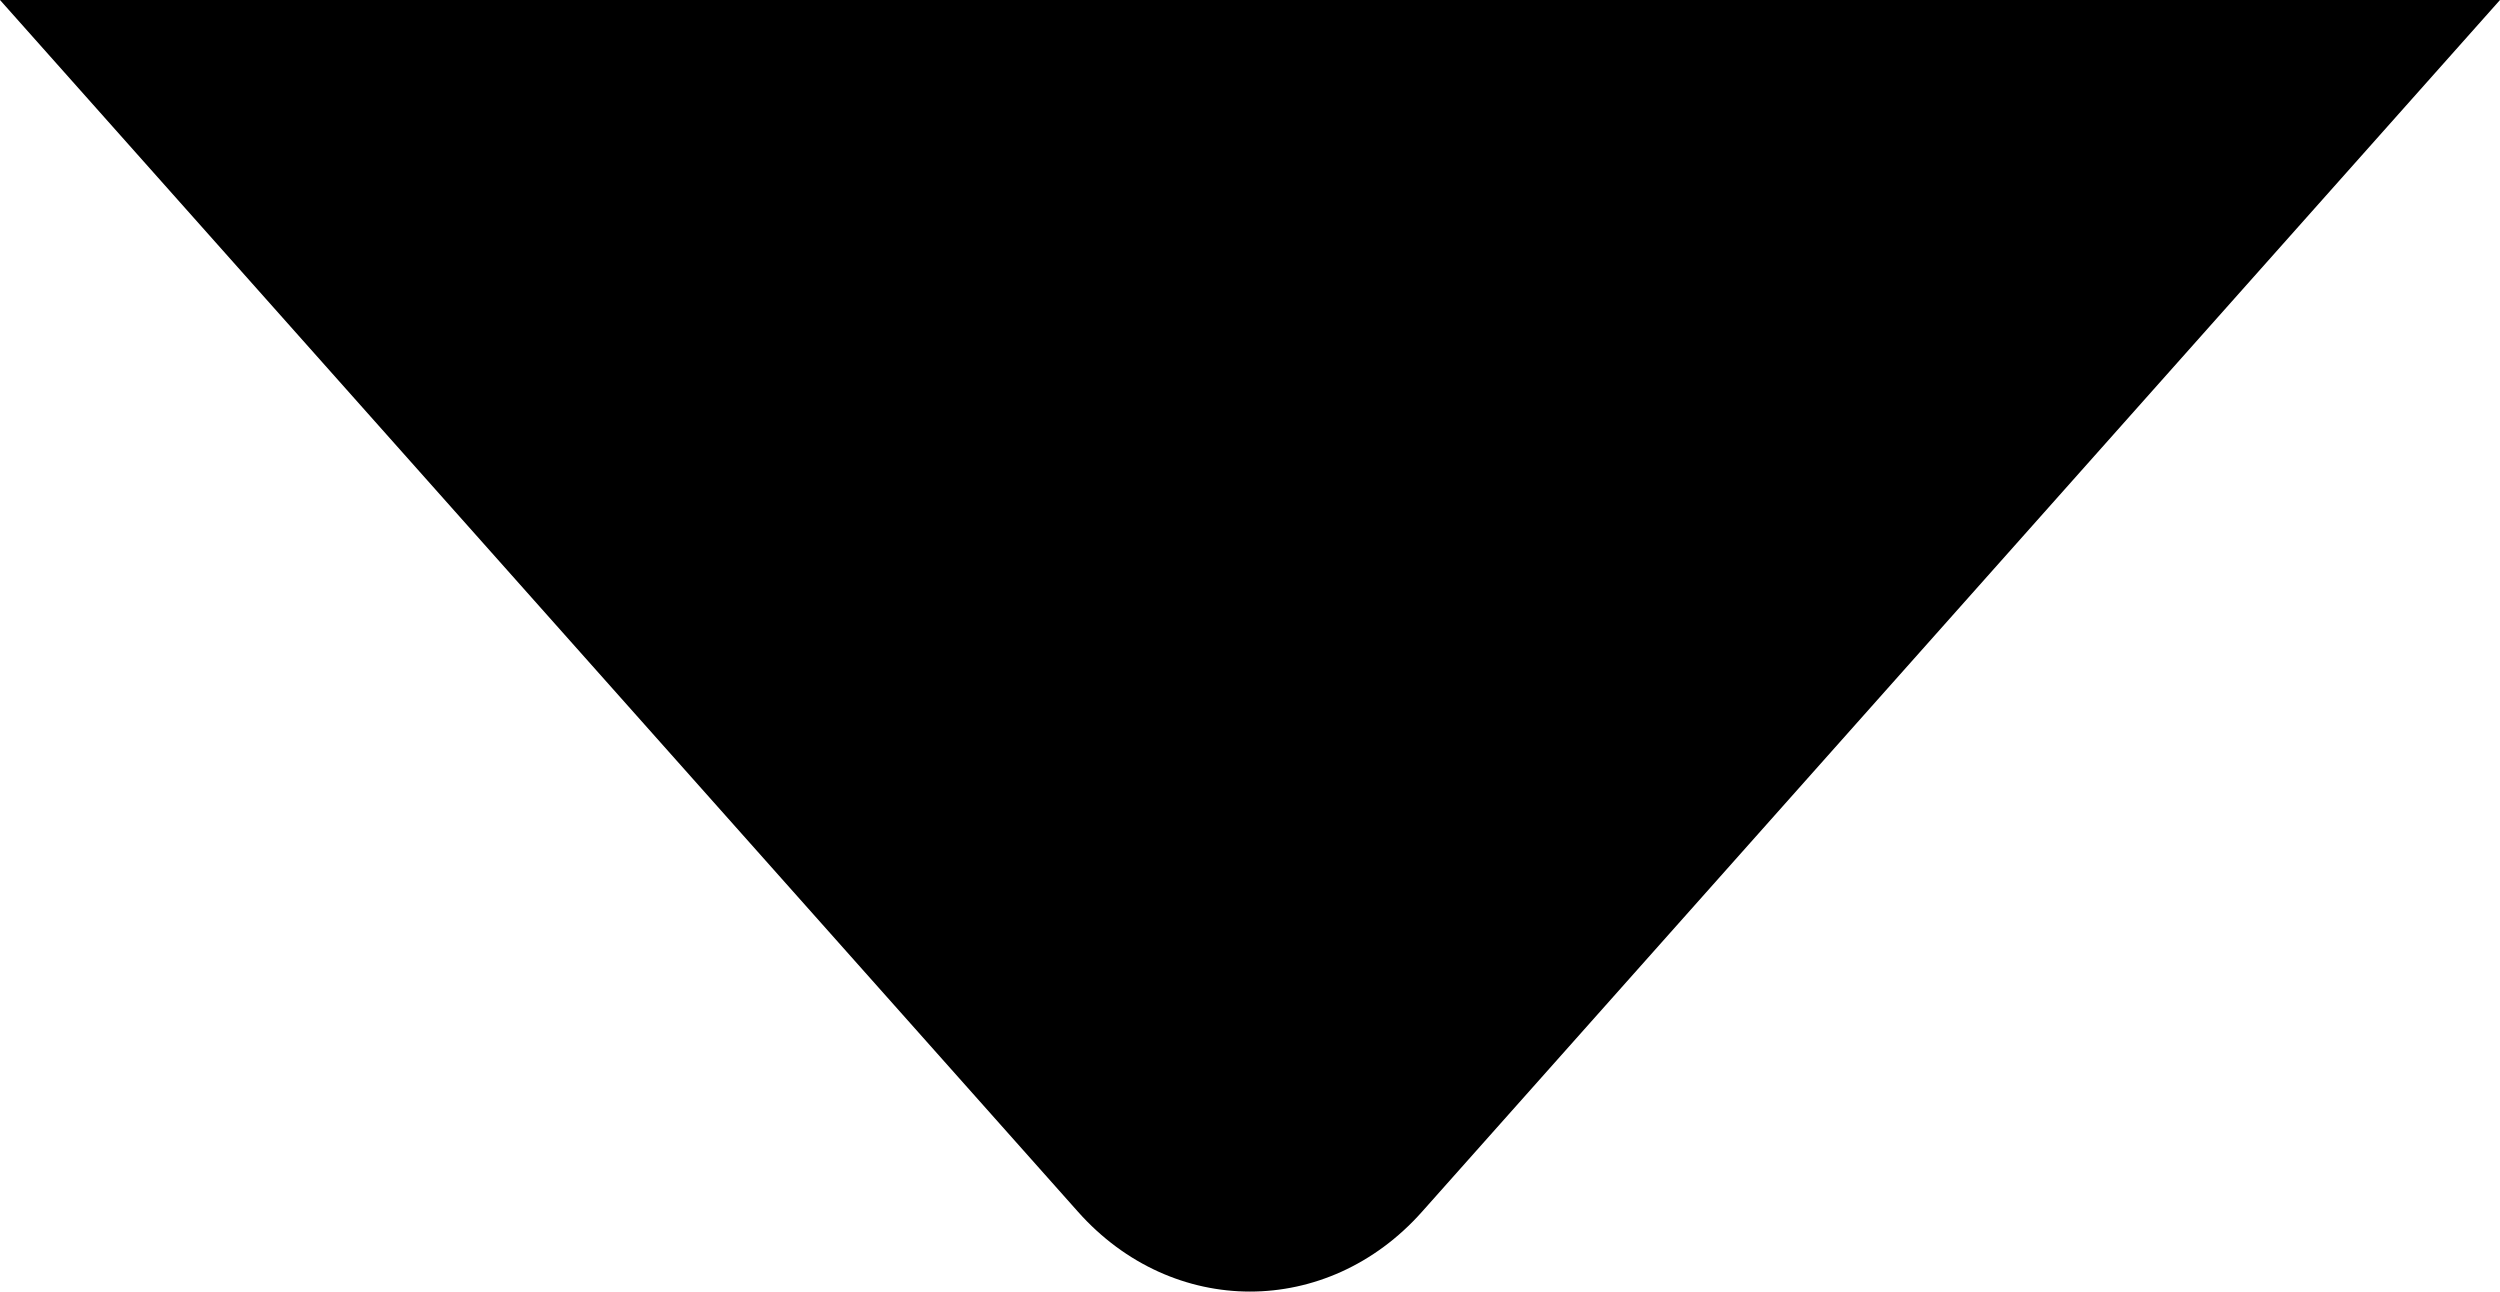
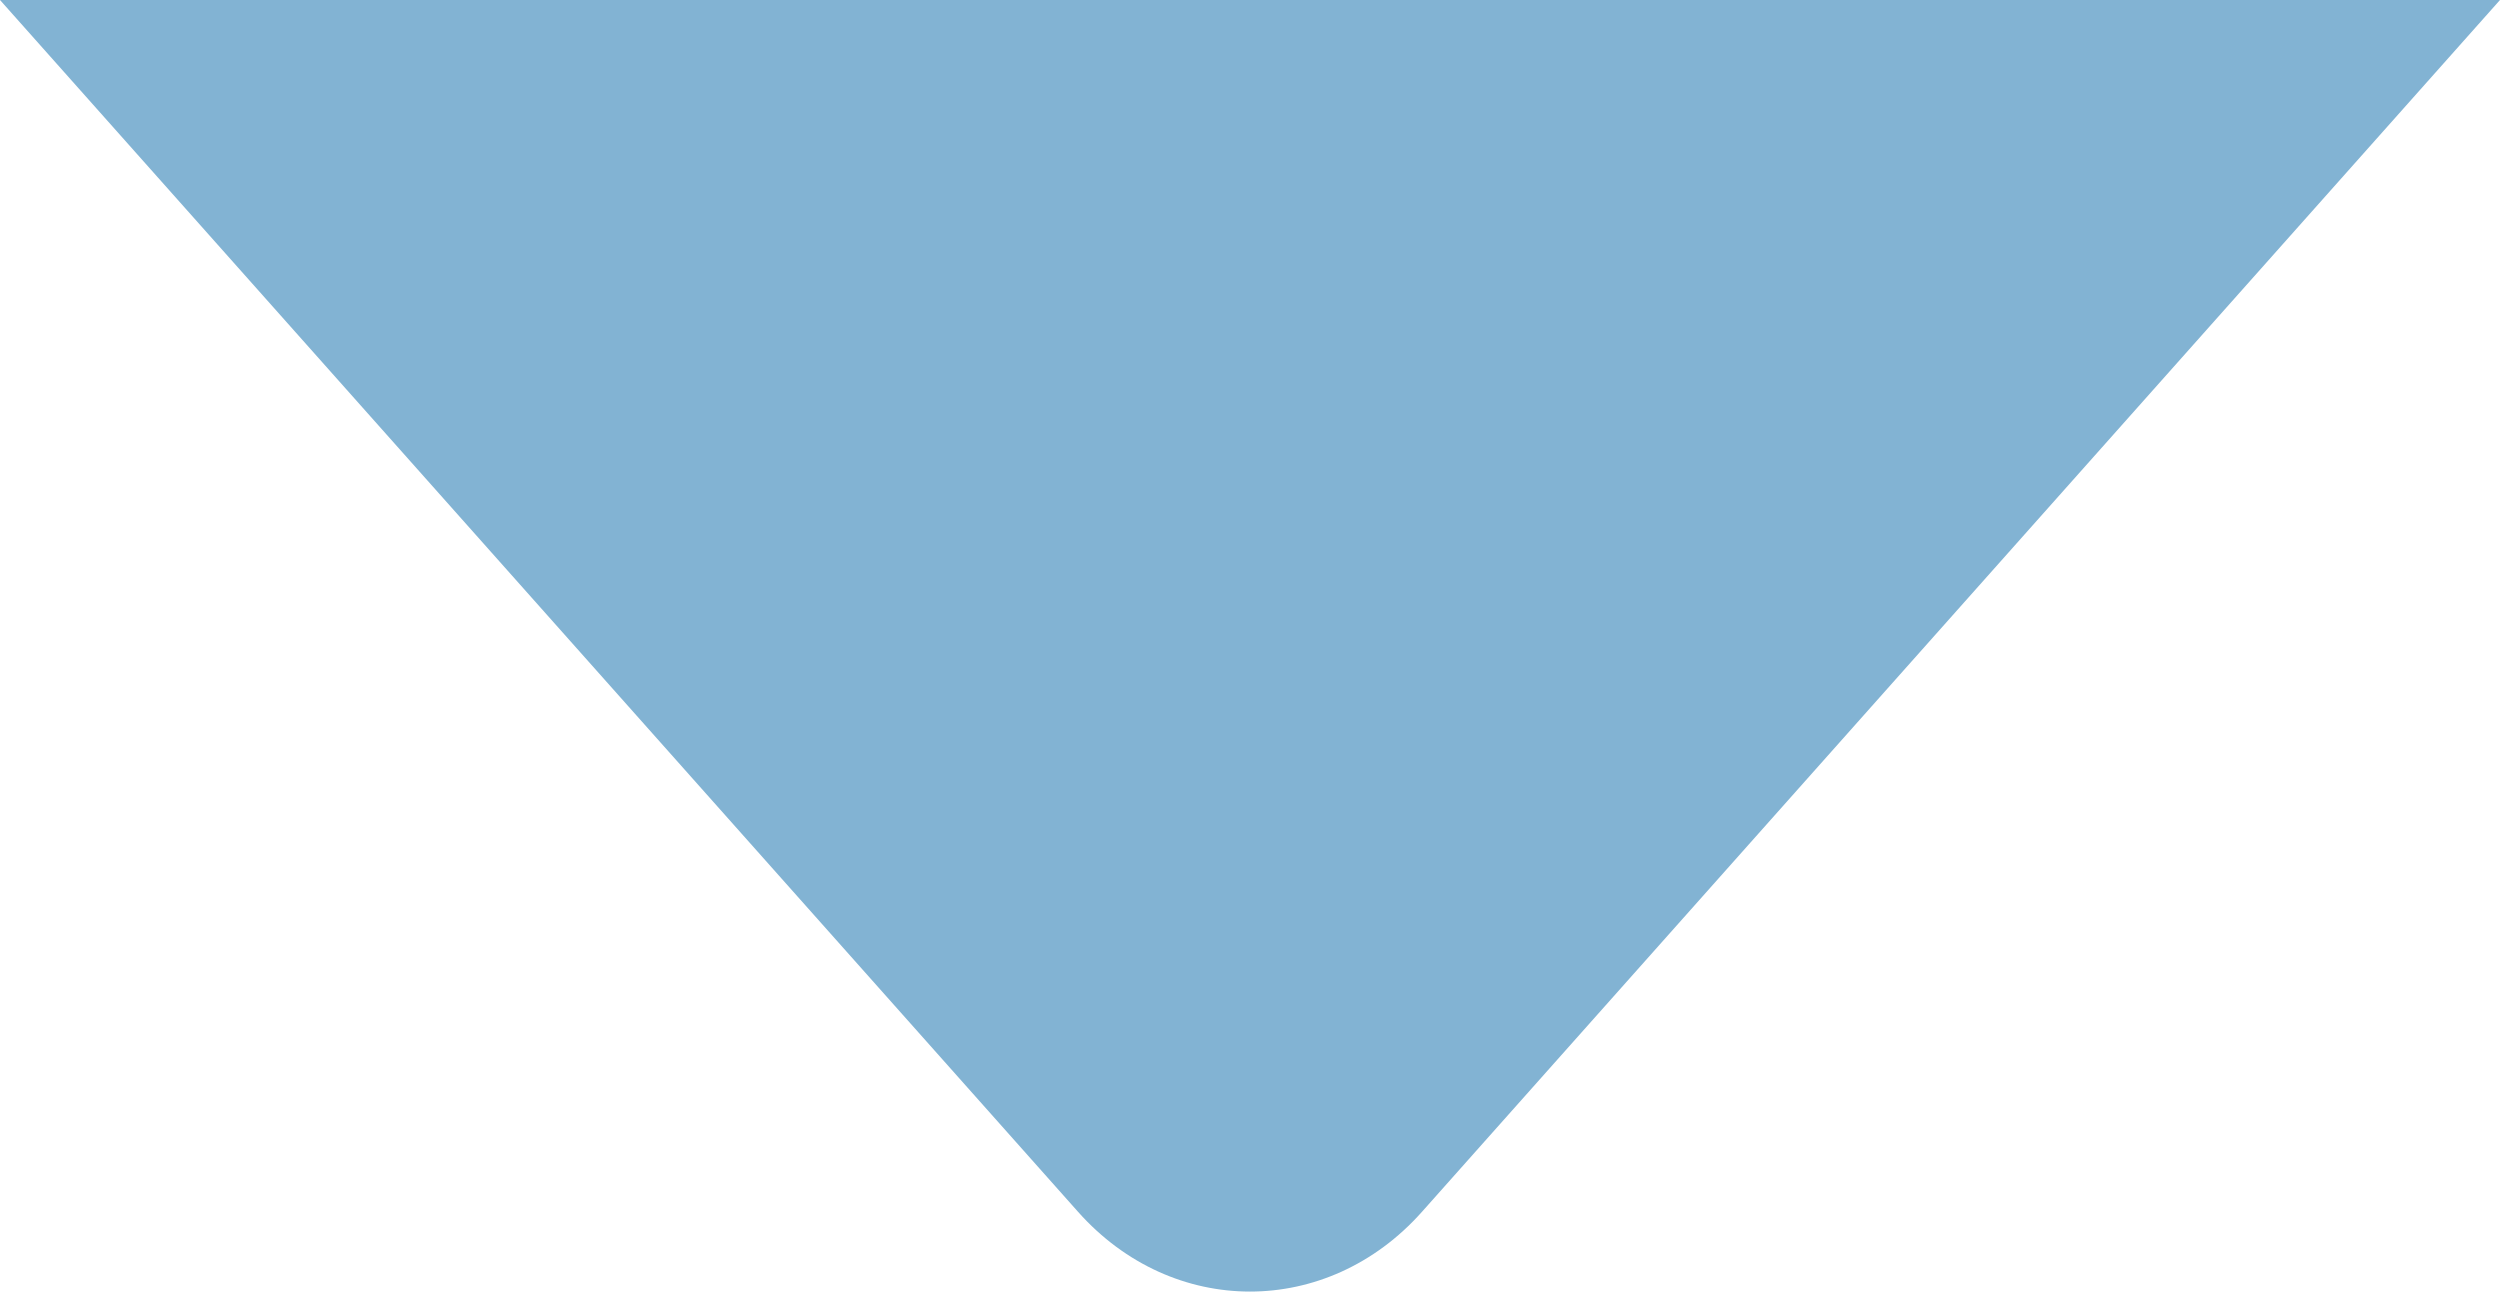
<svg xmlns="http://www.w3.org/2000/svg" version="1.0" id="Layer_1" x="0px" y="0px" width="137px" height="70.778px" viewBox="0 0 137 70.778" enable-background="new 0 0 137 70.778" xml:space="preserve">
+   <style type="text/css">
+ 	     svg * {
+ 	     fill: #82B3D3;
+ 	     }
+ 	 </style>
  <path d="M137,0h-14.173H14.173H0l31.279,35.161l0,0l27.8,31.249c5.182,5.824,13.66,5.824,18.842,0l27.8-31.249l0,0L137,0z" />
</svg>
